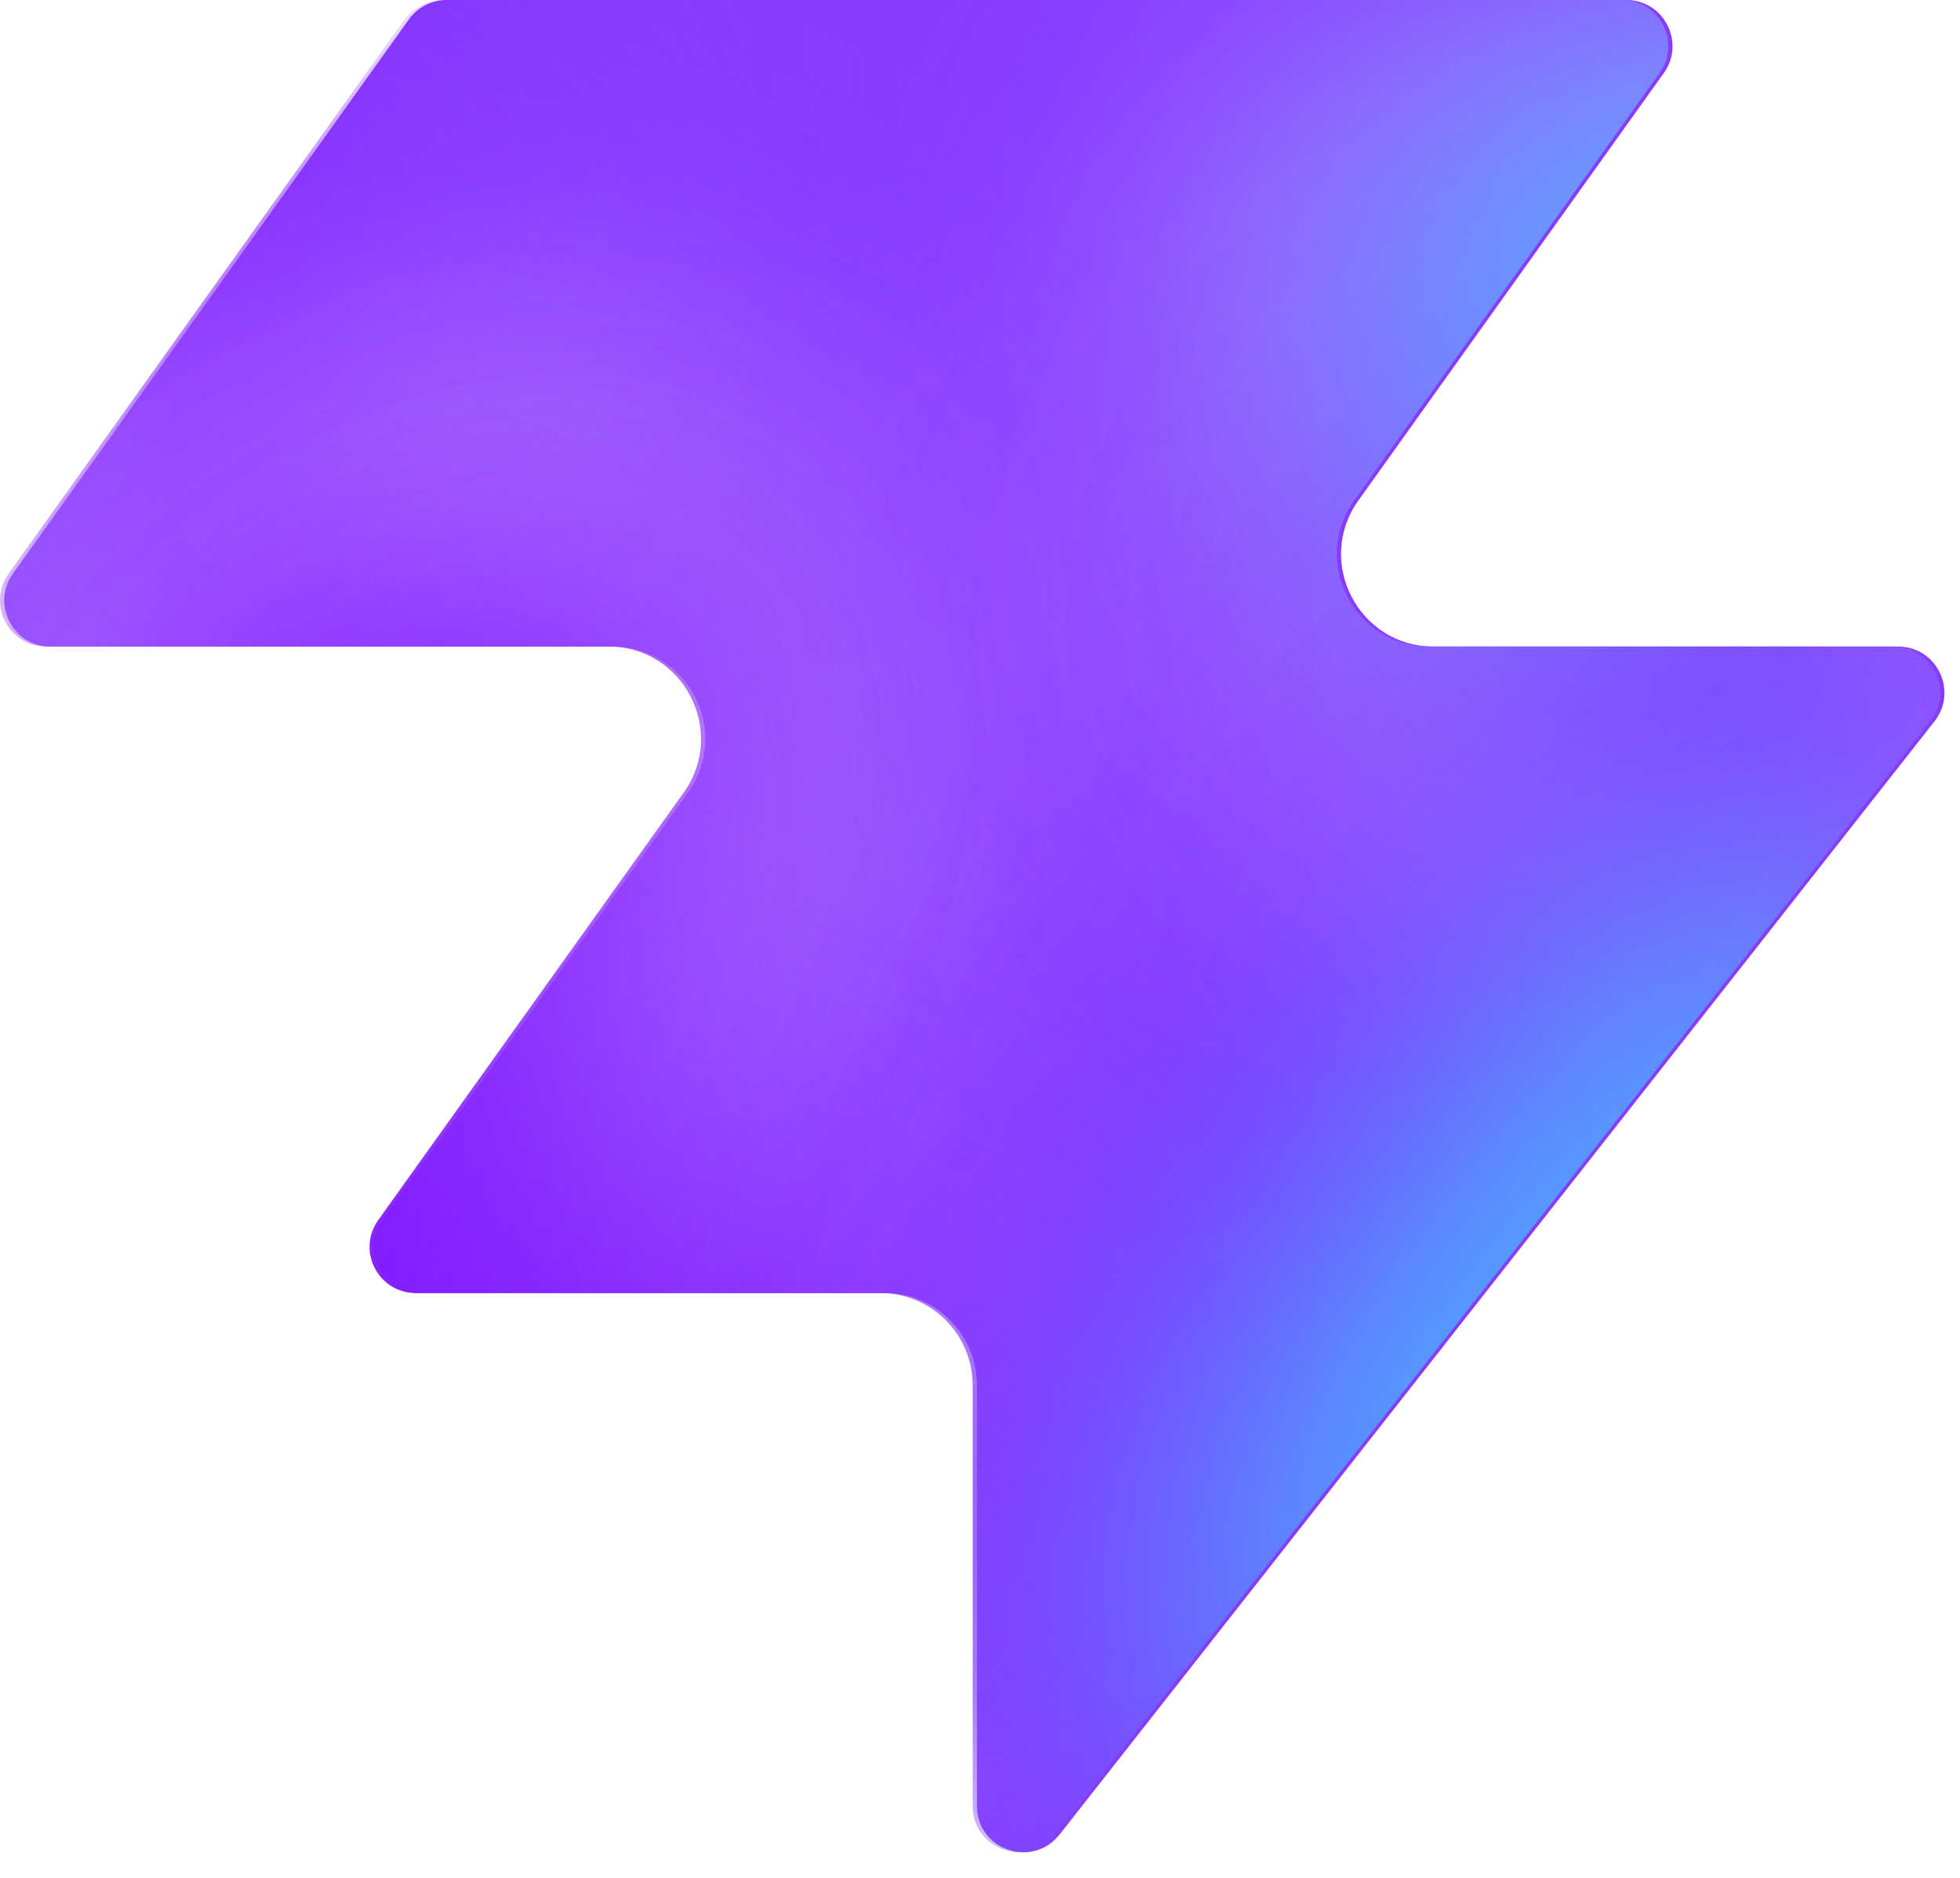
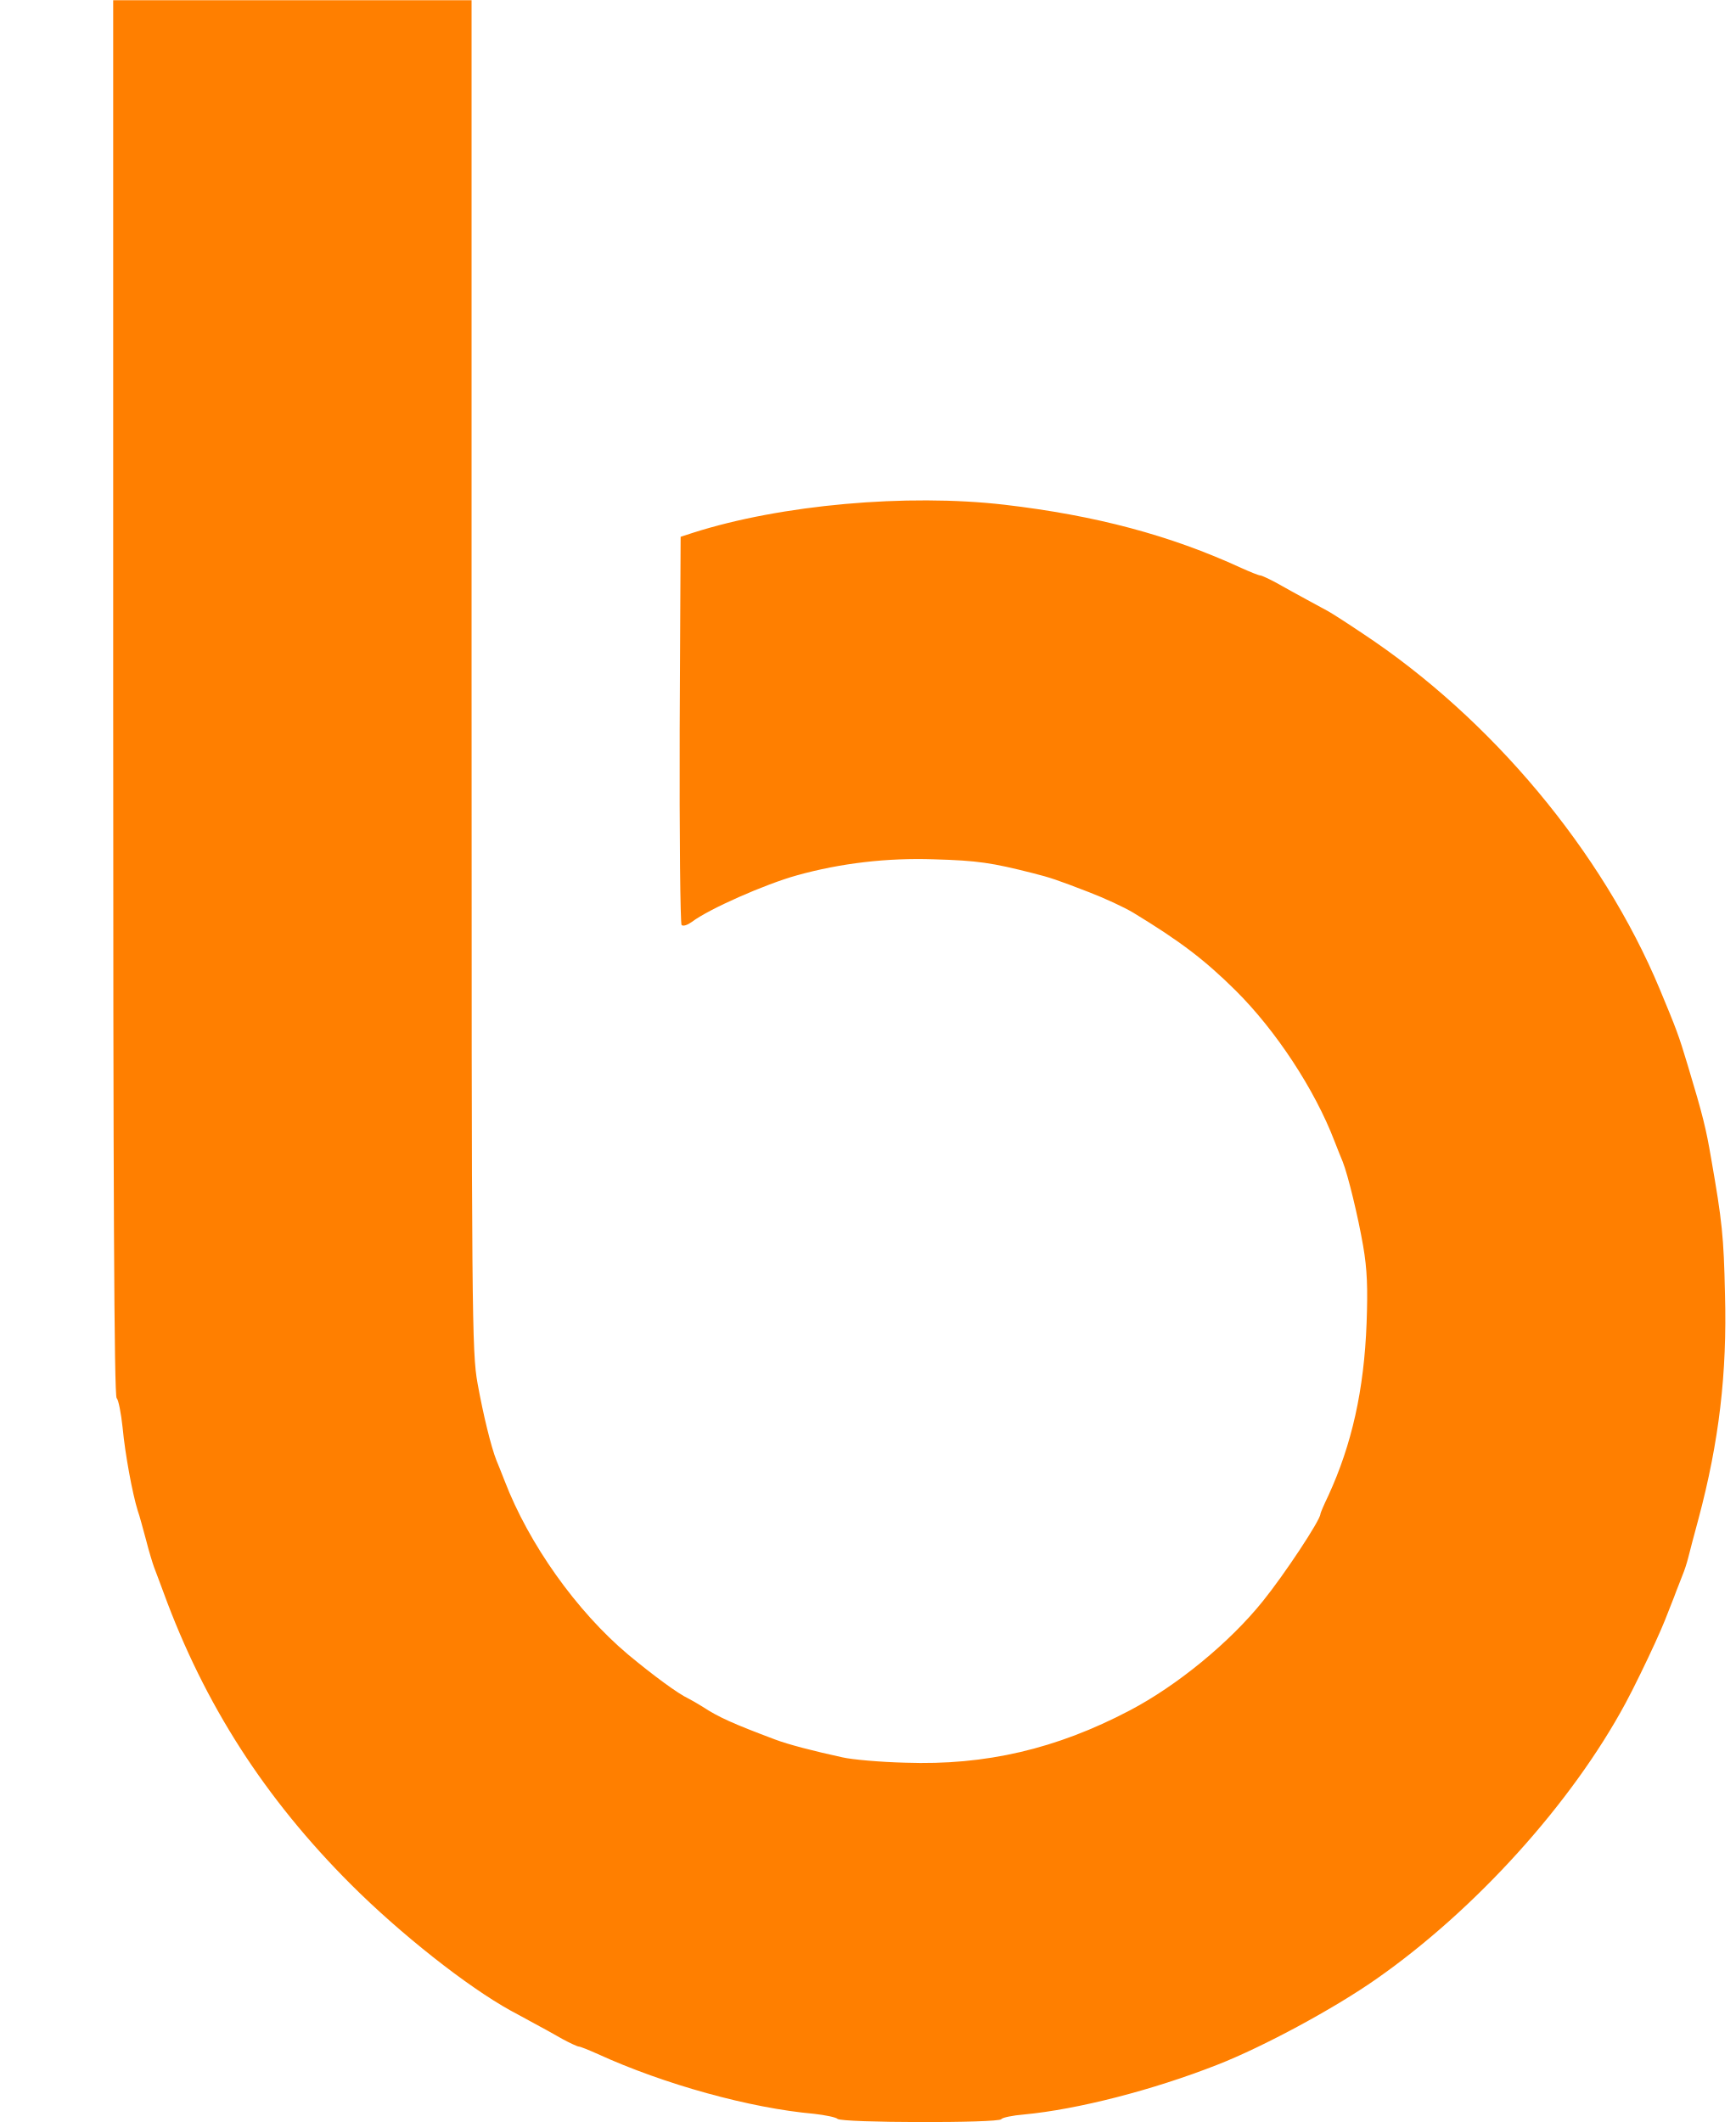
- <svg xmlns="http://www.w3.org/2000/svg" width="48" height="46" fill="none" viewBox="0 0 48 46">
-   <path fill="#863bff" d="M25.946 44.938c-.664.845-2.021.375-2.021-.698V33.937a2.26 2.26 0 0 0-2.262-2.262H10.287c-.92 0-1.456-1.04-.92-1.788l7.48-10.471c1.07-1.497 0-3.578-1.842-3.578H1.237c-.92 0-1.456-1.04-.92-1.788L10.013.474c.214-.297.556-.474.92-.474h28.894c.92 0 1.456 1.04.92 1.788l-7.48 10.471c-1.07 1.498 0 3.579 1.842 3.579h11.377c.943 0 1.473 1.088.89 1.83L25.947 44.94z" style="fill:#863bff;fill:color(display-p3 .525 .23 1);fill-opacity:1" />
-   <mask id="a" width="48" height="46" x="0" y="0" maskUnits="userSpaceOnUse" style="mask-type:alpha">
-     <path fill="#000" d="M25.842 44.938c-.664.844-2.021.375-2.021-.698V33.937a2.26 2.26 0 0 0-2.262-2.262H10.183c-.92 0-1.456-1.04-.92-1.788l7.48-10.471c1.07-1.498 0-3.579-1.842-3.579H1.133c-.92 0-1.456-1.04-.92-1.787L9.91.473c.214-.297.556-.474.92-.474h28.894c.92 0 1.456 1.04.92 1.788l-7.48 10.471c-1.07 1.498 0 3.578 1.842 3.578h11.377c.943 0 1.473 1.088.89 1.832L25.843 44.94z" style="fill:#000;fill-opacity:1" />
-   </mask>
-   <g mask="url(#a)">
-     <g filter="url(#b)">
-       <ellipse cx="5.508" cy="14.704" fill="#ede6ff" rx="5.508" ry="14.704" style="fill:#ede6ff;fill:color(display-p3 .927 .903 1);fill-opacity:1" transform="matrix(.00324 1 1 -.00324 -4.47 31.516)" />
-     </g>
-     <g filter="url(#c)">
-       <ellipse cx="10.399" cy="29.851" fill="#ede6ff" rx="10.399" ry="29.851" style="fill:#ede6ff;fill:color(display-p3 .927 .903 1);fill-opacity:1" transform="matrix(.00324 1 1 -.00324 -39.328 7.883)" />
-     </g>
-     <g filter="url(#d)">
-       <ellipse cx="5.508" cy="30.487" fill="#7e14ff" rx="5.508" ry="30.487" style="fill:#7e14ff;fill:color(display-p3 .492 .077 1);fill-opacity:1" transform="rotate(89.814 -25.913 -14.639)scale(1 -1)" />
-     </g>
-     <g filter="url(#e)">
-       <ellipse cx="5.508" cy="30.599" fill="#7e14ff" rx="5.508" ry="30.599" style="fill:#7e14ff;fill:color(display-p3 .492 .077 1);fill-opacity:1" transform="rotate(89.814 -32.644 -3.334)scale(1 -1)" />
-     </g>
-     <g filter="url(#f)">
-       <ellipse cx="5.508" cy="30.599" fill="#7e14ff" rx="5.508" ry="30.599" style="fill:#7e14ff;fill:color(display-p3 .492 .077 1);fill-opacity:1" transform="matrix(.00324 1 1 -.00324 -34.34 30.47)" />
-     </g>
-     <g filter="url(#g)">
-       <ellipse cx="14.072" cy="22.078" fill="#ede6ff" rx="14.072" ry="22.078" style="fill:#ede6ff;fill:color(display-p3 .927 .903 1);fill-opacity:1" transform="rotate(93.35 24.506 48.493)scale(-1 1)" />
-     </g>
-     <g filter="url(#h)">
-       <ellipse cx="3.47" cy="21.501" fill="#7e14ff" rx="3.47" ry="21.501" style="fill:#7e14ff;fill:color(display-p3 .492 .077 1);fill-opacity:1" transform="rotate(89.009 28.708 47.59)scale(-1 1)" />
-     </g>
-     <g filter="url(#i)">
-       <ellipse cx="3.47" cy="21.501" fill="#7e14ff" rx="3.47" ry="21.501" style="fill:#7e14ff;fill:color(display-p3 .492 .077 1);fill-opacity:1" transform="rotate(89.009 28.708 47.59)scale(-1 1)" />
-     </g>
-     <g filter="url(#j)">
-       <ellipse cx=".387" cy="8.972" fill="#7e14ff" rx="4.407" ry="29.108" style="fill:#7e14ff;fill:color(display-p3 .492 .077 1);fill-opacity:1" transform="rotate(39.51 .387 8.972)" />
-     </g>
-     <g filter="url(#k)">
-       <ellipse cx="47.523" cy="-6.092" fill="#7e14ff" rx="4.407" ry="29.108" style="fill:#7e14ff;fill:color(display-p3 .492 .077 1);fill-opacity:1" transform="rotate(37.892 47.523 -6.092)" />
-     </g>
-     <g filter="url(#l)">
-       <ellipse cx="41.412" cy="6.333" fill="#47bfff" rx="5.971" ry="9.665" style="fill:#47bfff;fill:color(display-p3 .28 .748 1);fill-opacity:1" transform="rotate(37.892 41.412 6.333)" />
-     </g>
-     <g filter="url(#m)">
-       <ellipse cx="-1.879" cy="38.332" fill="#7e14ff" rx="4.407" ry="29.108" style="fill:#7e14ff;fill:color(display-p3 .492 .077 1);fill-opacity:1" transform="rotate(37.892 -1.88 38.332)" />
-     </g>
-     <g filter="url(#n)">
-       <ellipse cx="-1.879" cy="38.332" fill="#7e14ff" rx="4.407" ry="29.108" style="fill:#7e14ff;fill:color(display-p3 .492 .077 1);fill-opacity:1" transform="rotate(37.892 -1.88 38.332)" />
-     </g>
-     <g filter="url(#o)">
-       <ellipse cx="35.651" cy="29.907" fill="#7e14ff" rx="4.407" ry="29.108" style="fill:#7e14ff;fill:color(display-p3 .492 .077 1);fill-opacity:1" transform="rotate(37.892 35.651 29.907)" />
-     </g>
-     <g filter="url(#p)">
-       <ellipse cx="38.418" cy="32.4" fill="#47bfff" rx="5.971" ry="15.297" style="fill:#47bfff;fill:color(display-p3 .28 .748 1);fill-opacity:1" transform="rotate(37.892 38.418 32.4)" />
-     </g>
+ <svg xmlns="http://www.w3.org/2000/svg" viewBox="-12 0 184 225" fill="none">
+   <g transform="translate(0 225) scale(.03333 -.03333)" fill="#FF7F00">
+     <path d="m0 4532c0-1567 3-2221 11-2229 6-6 14-48 19-94 8-85 31-209 48-264 6-16 17-59 27-95 9-36 21-74 25-85s18-47 30-80c130-356 322-655 596-929 158-158 371-326 509-402 11-6 43-23 70-38 28-15 70-38 94-52 24-13 48-24 52-24 5 0 32-11 61-24 210-96 484-172 688-190 35-4 69-11 74-16 13-13 513-14 521-1 3 5 36 12 73 15 169 16 408 77 614 158 146 57 372 179 506 273 316 221 622 560 793 878 24 44 69 137 94 192 29 64 33 76 60 145 9 25 22 56 27 70 6 14 14 39 18 55 4 17 19 73 33 125 65 244 91 461 84 714-4 183-9 231-44 431-16 94-26 136-74 295-30 100-36 115-90 245-183 438-536 860-944 1130-49 33-99 65-110 71s-42 23-70 38c-27 15-70 38-94 52-24 13-48 24-52 24-5 0-32 11-61 24-226 104-463 167-753 201-311 36-711 0-990-89l-40-13-3-613c-1-338 2-618 6-622 5-5 19 0 33 10 54 41 233 120 334 148 140 39 288 56 435 51 140-4 185-11 315-44 56-14 79-22 180-61 47-18 112-48 140-65 148-90 226-149 325-247 128-127 252-315 315-480 10-25 21-54 26-65 17-43 49-175 65-268 13-75 15-134 11-245-8-213-47-387-122-550-14-29-25-55-25-58 0-19-115-193-183-277-105-131-273-269-424-348-232-122-458-175-713-166-80 2-170 10-200 17-92 20-173 41-215 57-133 50-180 71-230 104-16 10-37 22-45 26-34 16-110 72-192 140-164 138-316 352-393 553-10 25-21 54-26 65-17 43-42 145-60 245s-19 203-19 2253v2147h-570-570v-2218zm5527 621c-4-3-7-1164-7-2580v-2573h570 570l-2 2578-3 2577-561 3c-308 1-564-1-567-5zm3773-13c-230-31-460-90-645-166-147-61-368-181-493-269-316-221-622-560-793-878-24-44-69-137-94-192-29-64-33-76-60-145-9-25-22-56-27-70-6-14-14-38-18-55-4-16-17-66-29-109-34-122-50-208-71-366-19-137-20-221-20-1517v-1373h570 570l2 1383c3 1248 5 1389 20 1457 33 148 61 237 103 328 14 29 25 55 25 58 0 4 23 45 52 93 165 275 411 484 708 603 176 70 361 102 560 95 80-2 170-10 200-17 89-19 172-41 213-56 112-42 180-72 222-97 148-90 226-149 325-247 128-127 252-315 315-480 10-25 21-54 26-65 17-43 42-145 60-245 18-99 19-183 19-1457v-1353h570 571l-4 1418c-2 1082-6 1434-16 1487-6 39-19 111-28 160-16 94-26 136-74 295-30 100-36 115-90 245-183 438-536 860-944 1130-49 33-99 65-110 71s-42 23-70 38c-27 15-70 38-94 52-24 13-48 24-52 24-5 0-32 11-61 24-165 76-342 131-543 170-245 47-561 58-795 26zm5535 3c-235-32-477-94-660-169-147-61-368-181-493-269-316-221-622-560-793-878-24-44-69-137-94-192-29-64-33-76-60-145-9-25-22-56-27-70-6-14-14-38-18-55-4-16-19-73-33-125-65-244-91-461-84-714 2-105 10-225 16-266 26-160 43-257 56-300 7-25 20-74 30-110 9-36 21-74 25-85s17-47 30-80c133-361 322-655 596-929 158-158 371-326 509-402 11-6 43-23 70-38 28-15 70-38 94-52 24-13 48-24 52-24 5 0 32-11 61-24 210-96 484-172 688-190 35-4 69-11 74-16 13-13 513-14 521-1 3 5 36 12 73 15 169 16 408 77 614 158 146 57 372 179 506 273 316 221 622 560 793 878 24 44 69 137 94 192 29 64 33 76 60 145 9 25 22 56 27 70 6 14 14 39 18 55 4 17 19 73 33 125 66 247 91 461 85 727-3 144-8 206-18 218-11 13-81 15-592 15-629 0-600 3-577-56 16-41 24-315 11-394-6-36-16-92-21-126-40-233-197-529-379-717-114-118-311-250-462-311-79-32-84-34-140-51-254-78-613-69-828 21-18 8-38 14-44 14-7 0-55 21-107 47-292 144-509 360-647 643-20 41-41 84-46 94-19 36-68 200-78 255-5 31-14 83-20 116-5 33-10 114-10 180s5 147 10 180c6 33 15 85 20 116 39 228 197 526 378 712 114 118 311 250 462 311 79 32 84 34 137 50 170 52 111 50 1503 56l1295 5v565 565l-1305 1c-1057 1-1324-1-1405-13zm5505-3c-230-31-460-90-645-166-147-61-368-181-493-269-316-221-622-560-793-878-24-44-69-137-94-192-29-64-33-76-60-145-9-25-22-56-27-70-6-14-14-38-18-55-4-16-17-66-29-109-34-122-50-208-71-366-19-137-20-221-20-1517v-1373h570 570l2 1383c3 1248 5 1389 20 1457 33 148 61 237 103 328 14 29 25 55 25 58 0 4 23 45 52 93 165 275 411 484 708 603 176 70 361 102 560 95 80-2 170-10 200-17 89-19 172-41 213-56 112-42 180-72 222-97 148-90 226-149 325-247 128-127 252-315 315-480 10-25 21-54 26-65 17-43 42-145 60-245 18-99 19-183 19-1457v-1353h570 569l4 1388c3 1370 3 1388 24 1477 70 296 191 521 388 720 190 192 333 280 590 366 277 92 600 90 890-6 178-59 345-154 487-279 260-228 418-509 478-851 19-105 20-169 20-1462v-1353h570 571l-4 1418c-2 1082-6 1434-16 1487-6 39-19 111-28 160-16 94-26 136-74 295-30 100-36 115-90 245-154 367-433 733-759 994-115 93-314 224-400 264-8 4-35 18-59 32s-48 25-52 25c-5 0-32 11-61 24-226 104-463 167-753 201-278 32-607 10-890-62-188-47-342-105-525-197-301-151-534-332-786-609l-80-88-55 63c-90 103-258 266-359 347-115 93-313 223-400 264-8 4-35 18-59 32s-48 25-52 25c-5 0-32 11-61 24-165 76-342 131-543 170-245 47-561 58-795 26zm9660-6c-146-12-292-33-372-54-24-6-70-19-103-27-262-69-543-199-760-350-49-35-106-74-125-87s-88-71-152-128c-272-241-514-574-643-884-20-49-41-98-46-109-16-38-76-230-92-295-33-136-39-168-57-310-22-160-26-427-10-545 6-38 13-92 15-120 13-118 55-292 112-465 37-112 168-401 215-475 7-11 33-51 58-90 24-38 65-97 89-130 55-73 261-315 270-315 3-1 38-30 76-66 80-75 267-218 356-272 190-117 409-219 594-276 28-8 72-22 99-31 27-8 57-15 67-15 9 0 39-6 65-14 160-47 544-70 774-48l75 7 3 579c1 319-1 583-5 587-5 4-61 1-125-6-195-22-391-4-573 52-372 115-686 376-851 706-20 40-40 80-45 89-57 111-109 362-109 528 0 665 461 1228 1125 1373 149 33 300 40 459 21 195-23 302-53 476-138 278-134 503-353 635-616 20-41 42-84 47-94 18-34 68-198 78-255 5-31 14-76 20-101 5-27 9-542 10-1311 0-1002 3-1268 13-1275 6-5 263-8 570-6l557 2v1318c0 1129-2 1325-15 1372-8 30-15 74-15 97s-7 70-15 105-22 95-31 133c-32 141-107 344-184 500-44 88-85 169-92 180s-33 51-58 90c-115 179-286 380-443 518-222 196-411 318-672 437-53 24-82 36-173 71-40 16-134 45-197 62-301 80-581 105-895 81z" />
  </g>
-   <defs>
-     <filter id="b" width="60.045" height="41.654" x="-19.77" y="16.149" color-interpolation-filters="sRGB" filterUnits="userSpaceOnUse">
-       <feFlood flood-opacity="0" result="BackgroundImageFix" />
-       <feBlend in="SourceGraphic" in2="BackgroundImageFix" result="shape" />
-       <feGaussianBlur result="effect1_foregroundBlur_2002_17158" stdDeviation="7.659" />
-     </filter>
-     <filter id="c" width="90.34" height="51.437" x="-54.613" y="-7.533" color-interpolation-filters="sRGB" filterUnits="userSpaceOnUse">
-       <feFlood flood-opacity="0" result="BackgroundImageFix" />
-       <feBlend in="SourceGraphic" in2="BackgroundImageFix" result="shape" />
-       <feGaussianBlur result="effect1_foregroundBlur_2002_17158" stdDeviation="7.659" />
-     </filter>
-     <filter id="d" width="79.355" height="29.4" x="-49.64" y="2.03" color-interpolation-filters="sRGB" filterUnits="userSpaceOnUse">
-       <feFlood flood-opacity="0" result="BackgroundImageFix" />
-       <feBlend in="SourceGraphic" in2="BackgroundImageFix" result="shape" />
-       <feGaussianBlur result="effect1_foregroundBlur_2002_17158" stdDeviation="4.596" />
-     </filter>
-     <filter id="e" width="79.579" height="29.4" x="-45.045" y="20.029" color-interpolation-filters="sRGB" filterUnits="userSpaceOnUse">
-       <feFlood flood-opacity="0" result="BackgroundImageFix" />
-       <feBlend in="SourceGraphic" in2="BackgroundImageFix" result="shape" />
-       <feGaussianBlur result="effect1_foregroundBlur_2002_17158" stdDeviation="4.596" />
-     </filter>
-     <filter id="f" width="79.579" height="29.4" x="-43.513" y="21.178" color-interpolation-filters="sRGB" filterUnits="userSpaceOnUse">
-       <feFlood flood-opacity="0" result="BackgroundImageFix" />
-       <feBlend in="SourceGraphic" in2="BackgroundImageFix" result="shape" />
-       <feGaussianBlur result="effect1_foregroundBlur_2002_17158" stdDeviation="4.596" />
-     </filter>
-     <filter id="g" width="74.749" height="58.852" x="15.756" y="-17.901" color-interpolation-filters="sRGB" filterUnits="userSpaceOnUse">
-       <feFlood flood-opacity="0" result="BackgroundImageFix" />
-       <feBlend in="SourceGraphic" in2="BackgroundImageFix" result="shape" />
-       <feGaussianBlur result="effect1_foregroundBlur_2002_17158" stdDeviation="7.659" />
-     </filter>
-     <filter id="h" width="61.377" height="25.362" x="23.548" y="2.284" color-interpolation-filters="sRGB" filterUnits="userSpaceOnUse">
-       <feFlood flood-opacity="0" result="BackgroundImageFix" />
-       <feBlend in="SourceGraphic" in2="BackgroundImageFix" result="shape" />
-       <feGaussianBlur result="effect1_foregroundBlur_2002_17158" stdDeviation="4.596" />
-     </filter>
-     <filter id="i" width="61.377" height="25.362" x="23.548" y="2.284" color-interpolation-filters="sRGB" filterUnits="userSpaceOnUse">
-       <feFlood flood-opacity="0" result="BackgroundImageFix" />
-       <feBlend in="SourceGraphic" in2="BackgroundImageFix" result="shape" />
-       <feGaussianBlur result="effect1_foregroundBlur_2002_17158" stdDeviation="4.596" />
-     </filter>
-     <filter id="j" width="56.045" height="63.649" x="-27.636" y="-22.853" color-interpolation-filters="sRGB" filterUnits="userSpaceOnUse">
-       <feFlood flood-opacity="0" result="BackgroundImageFix" />
-       <feBlend in="SourceGraphic" in2="BackgroundImageFix" result="shape" />
-       <feGaussianBlur result="effect1_foregroundBlur_2002_17158" stdDeviation="4.596" />
-     </filter>
-     <filter id="k" width="54.814" height="64.646" x="20.116" y="-38.415" color-interpolation-filters="sRGB" filterUnits="userSpaceOnUse">
-       <feFlood flood-opacity="0" result="BackgroundImageFix" />
-       <feBlend in="SourceGraphic" in2="BackgroundImageFix" result="shape" />
-       <feGaussianBlur result="effect1_foregroundBlur_2002_17158" stdDeviation="4.596" />
-     </filter>
-     <filter id="l" width="33.541" height="35.313" x="24.641" y="-11.323" color-interpolation-filters="sRGB" filterUnits="userSpaceOnUse">
-       <feFlood flood-opacity="0" result="BackgroundImageFix" />
-       <feBlend in="SourceGraphic" in2="BackgroundImageFix" result="shape" />
-       <feGaussianBlur result="effect1_foregroundBlur_2002_17158" stdDeviation="4.596" />
-     </filter>
-     <filter id="m" width="54.814" height="64.646" x="-29.286" y="6.009" color-interpolation-filters="sRGB" filterUnits="userSpaceOnUse">
-       <feFlood flood-opacity="0" result="BackgroundImageFix" />
-       <feBlend in="SourceGraphic" in2="BackgroundImageFix" result="shape" />
-       <feGaussianBlur result="effect1_foregroundBlur_2002_17158" stdDeviation="4.596" />
-     </filter>
-     <filter id="n" width="54.814" height="64.646" x="-29.286" y="6.009" color-interpolation-filters="sRGB" filterUnits="userSpaceOnUse">
-       <feFlood flood-opacity="0" result="BackgroundImageFix" />
-       <feBlend in="SourceGraphic" in2="BackgroundImageFix" result="shape" />
-       <feGaussianBlur result="effect1_foregroundBlur_2002_17158" stdDeviation="4.596" />
-     </filter>
-     <filter id="o" width="54.814" height="64.646" x="8.244" y="-2.416" color-interpolation-filters="sRGB" filterUnits="userSpaceOnUse">
-       <feFlood flood-opacity="0" result="BackgroundImageFix" />
-       <feBlend in="SourceGraphic" in2="BackgroundImageFix" result="shape" />
-       <feGaussianBlur result="effect1_foregroundBlur_2002_17158" stdDeviation="4.596" />
-     </filter>
-     <filter id="p" width="39.409" height="43.623" x="18.713" y="10.588" color-interpolation-filters="sRGB" filterUnits="userSpaceOnUse">
-       <feFlood flood-opacity="0" result="BackgroundImageFix" />
-       <feBlend in="SourceGraphic" in2="BackgroundImageFix" result="shape" />
-       <feGaussianBlur result="effect1_foregroundBlur_2002_17158" stdDeviation="4.596" />
-     </filter>
-   </defs>
</svg>
